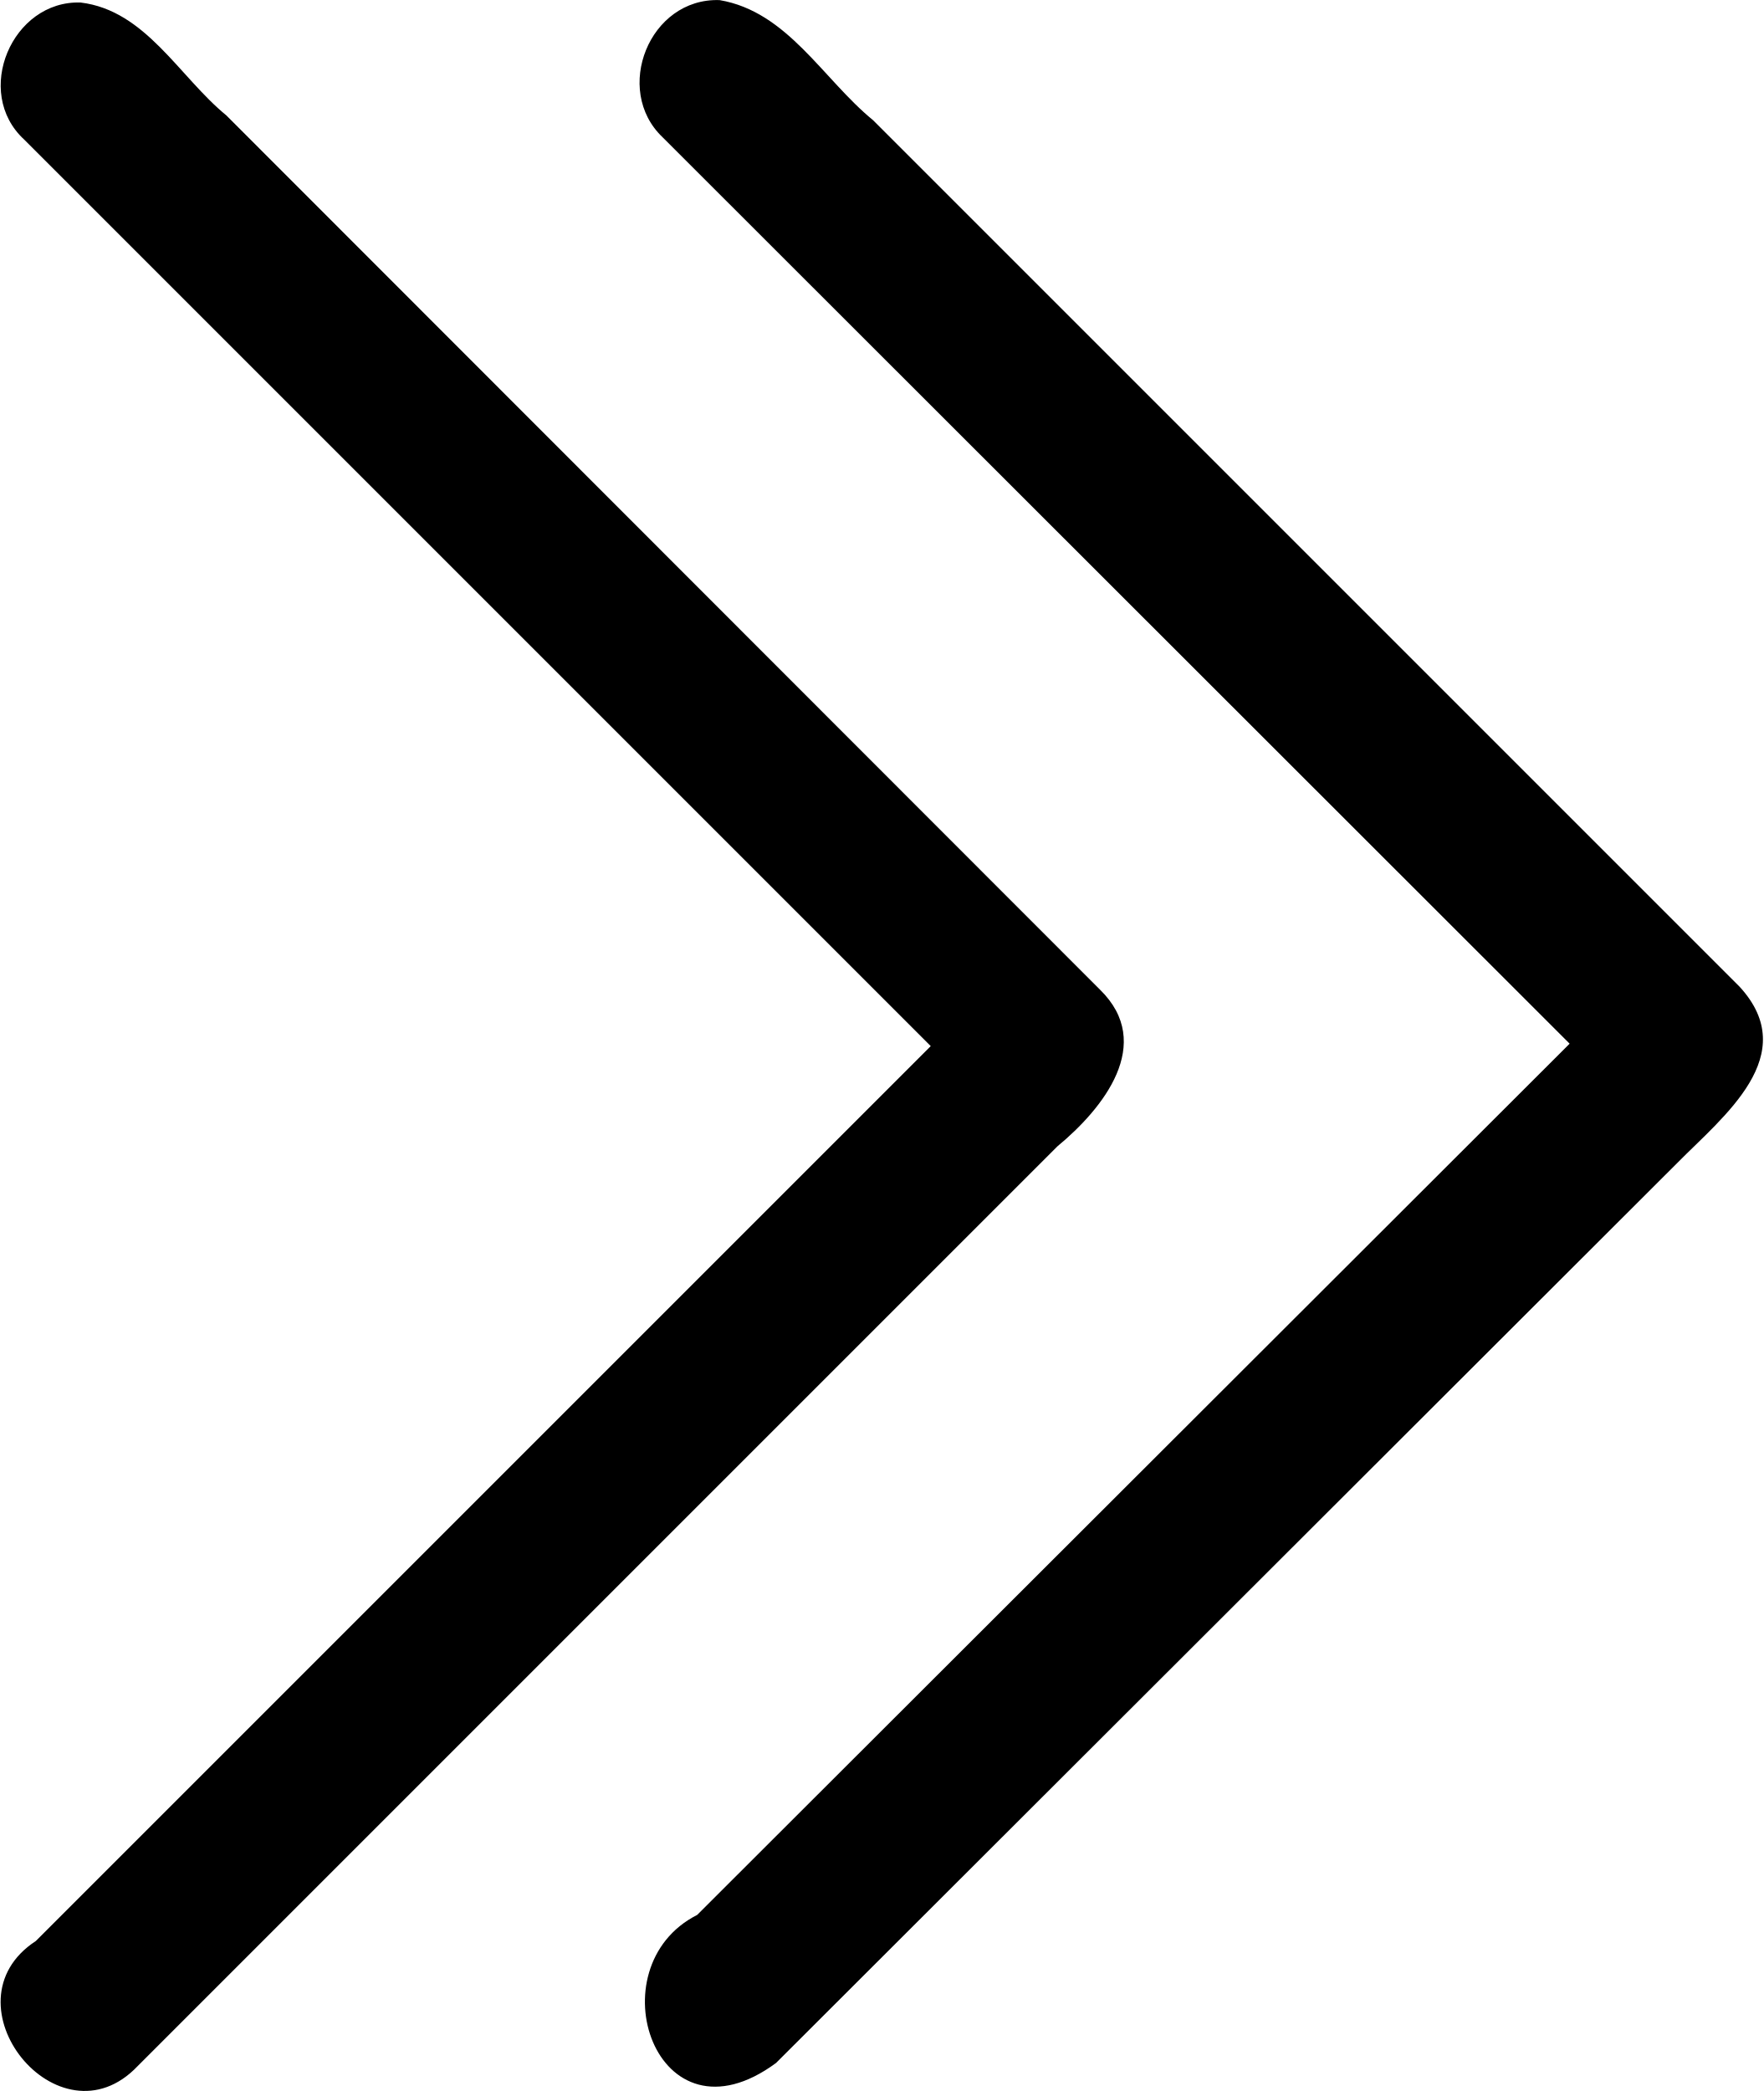
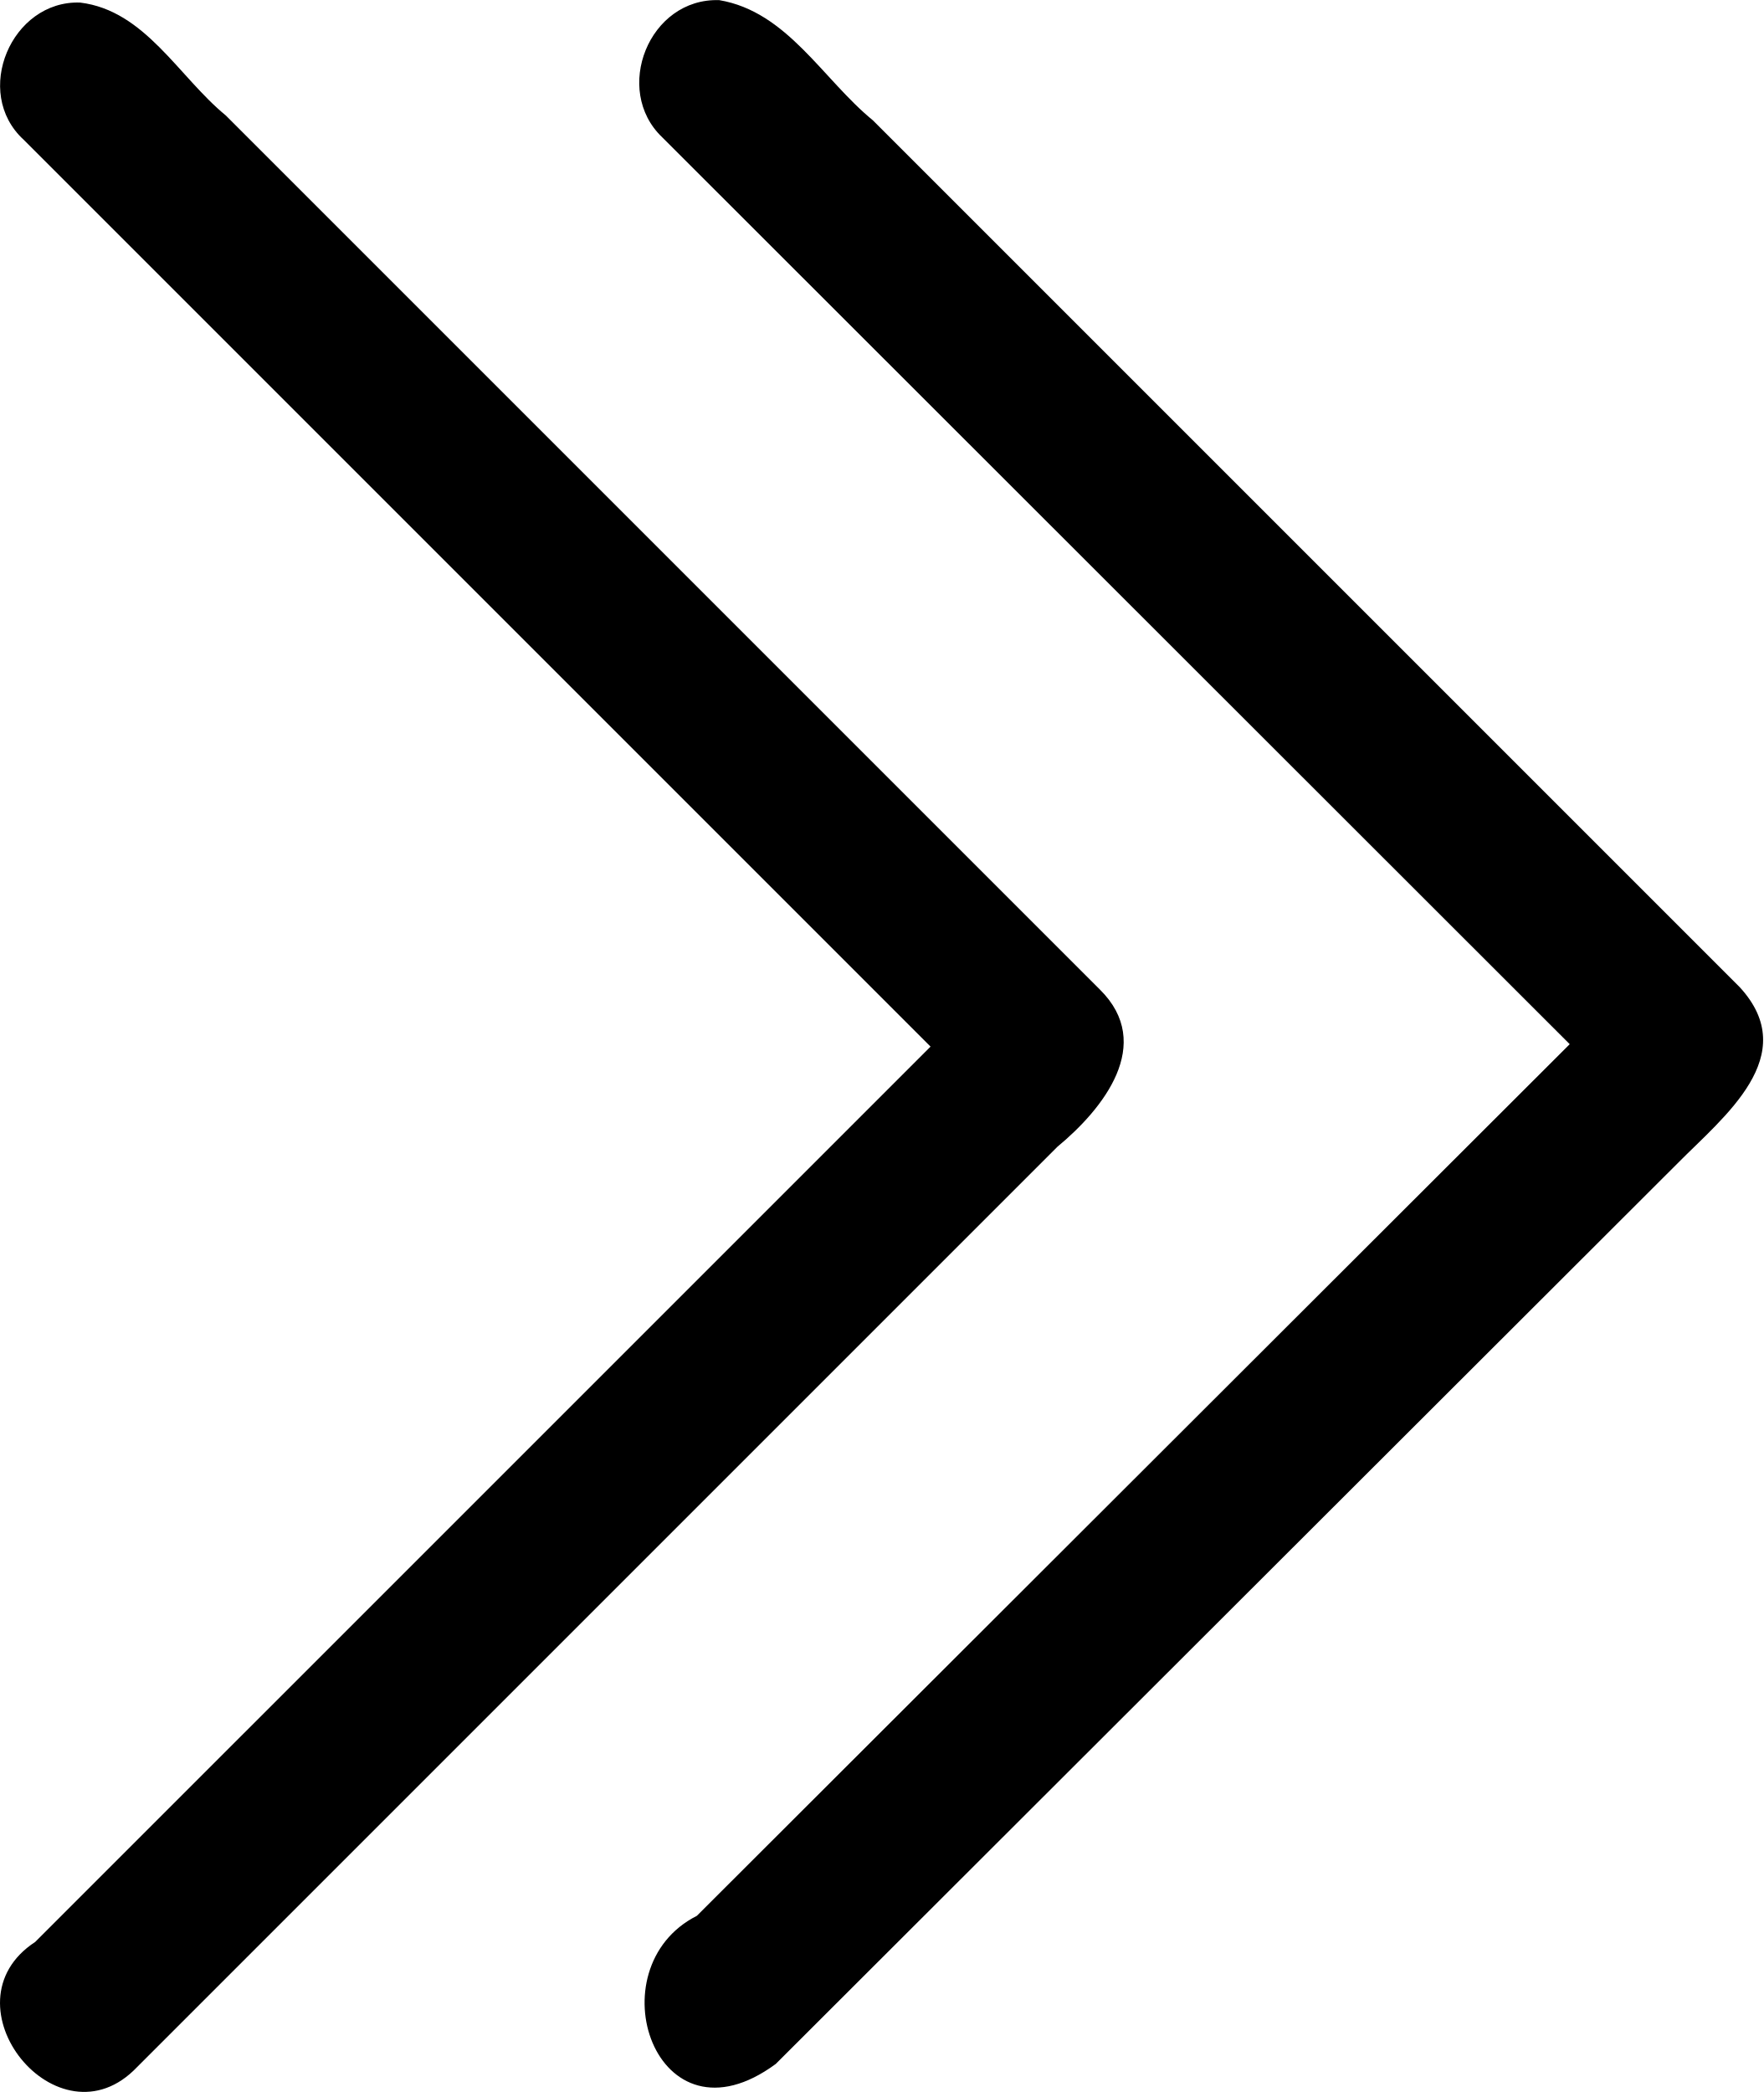
- <svg xmlns="http://www.w3.org/2000/svg" xml:space="preserve" width="10.982" height="13.024" viewBox="0 0 2.906 3.446">
-   <path d="M1.186 0c.112.019.17.13.253.198l1.428 1.428c.104.113-.027.214-.102.29L1.279 3.4c-.198.146-.3-.158-.13-.244L2.587 1.72 1.092.226C1.01.148 1.07-.004 1.186 0M.133.004C.24.017.295.126.373.19l1.44 1.441c.091.089.005.196-.07.258L.227 3.405c-.13.137-.324-.104-.168-.206l1.475-1.475L.04.23C-.045.152.02 0 .133.004" />
+ <svg xmlns="http://www.w3.org/2000/svg" xml:space="preserve" width="10.977" height="13.023" viewBox="0 0 2.905 3.446">
+   <path d="M1.185 0c.112.019.17.13.253.198l1.428 1.428c.104.113-.027.214-.102.29L1.278 3.4c-.198.146-.3-.158-.13-.244L2.586 1.72 1.091.226c-.082-.078-.022-.23.094-.226M.132.004c.107.013.162.122.24.186l1.44 1.44c.091.09.005.197-.07.259L.226 3.405c-.13.137-.324-.104-.168-.206l1.475-1.475L.039.23C-.046.152.019 0 .132.004" />
</svg>
